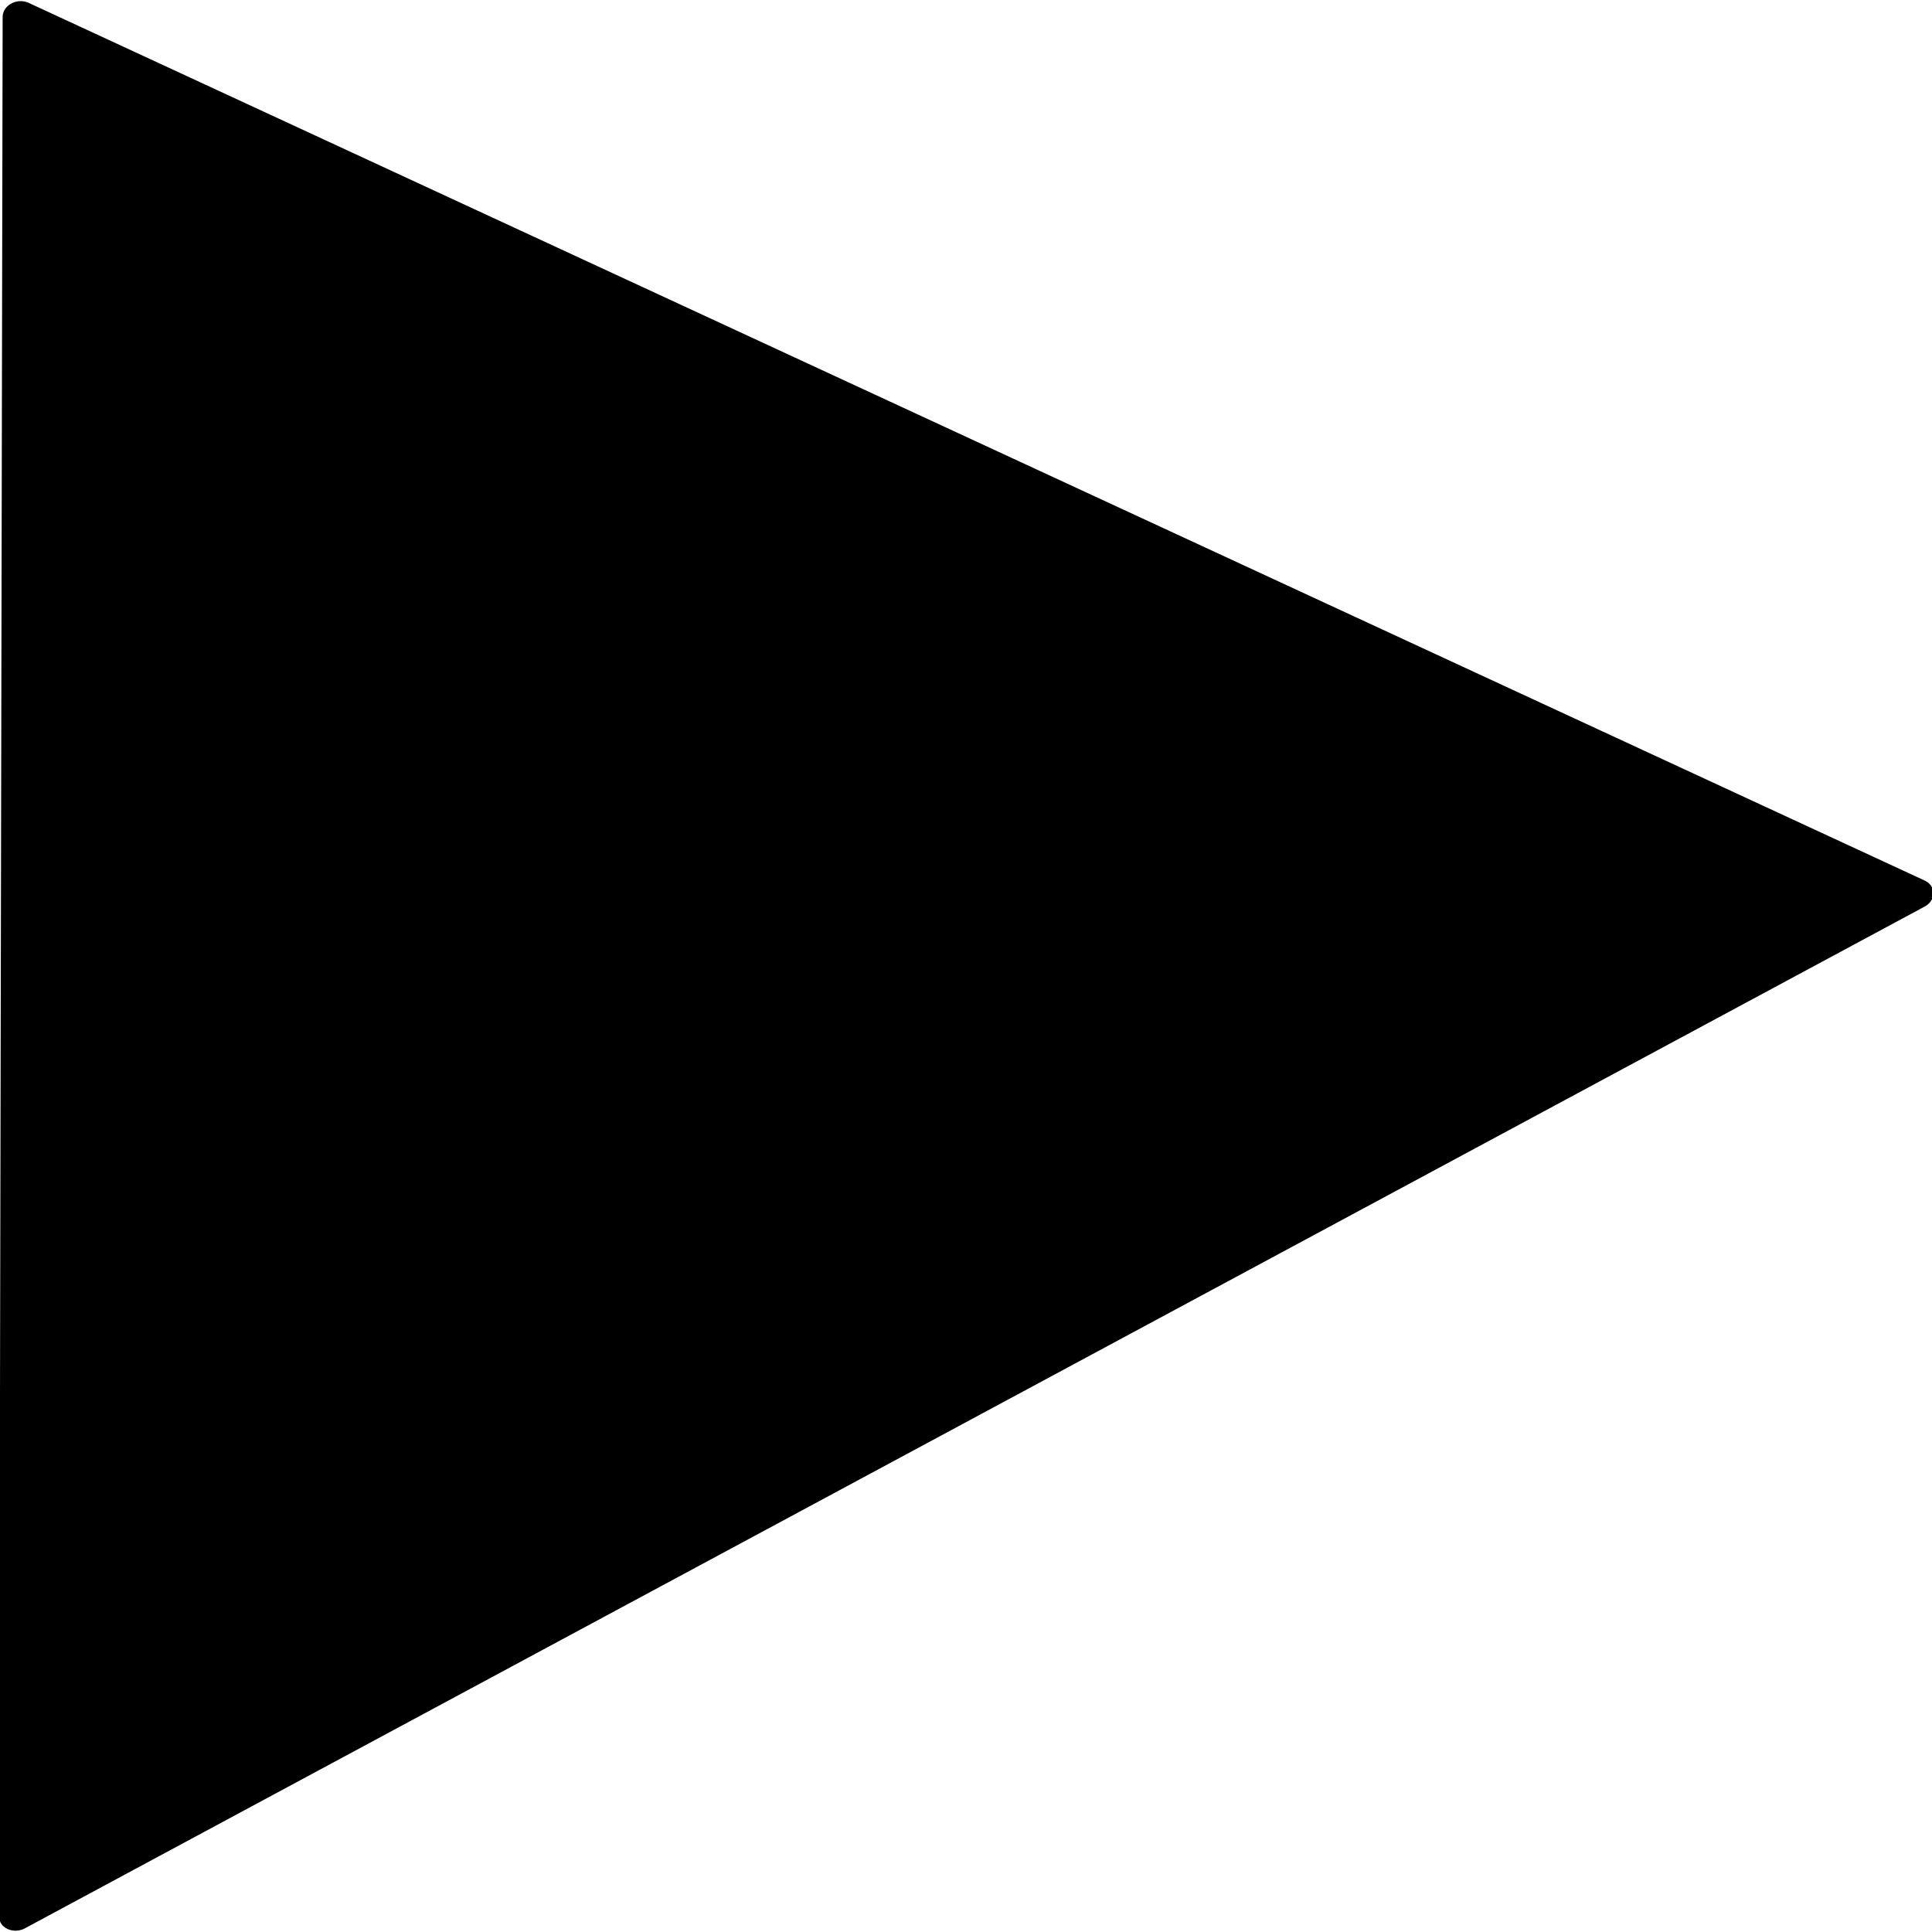
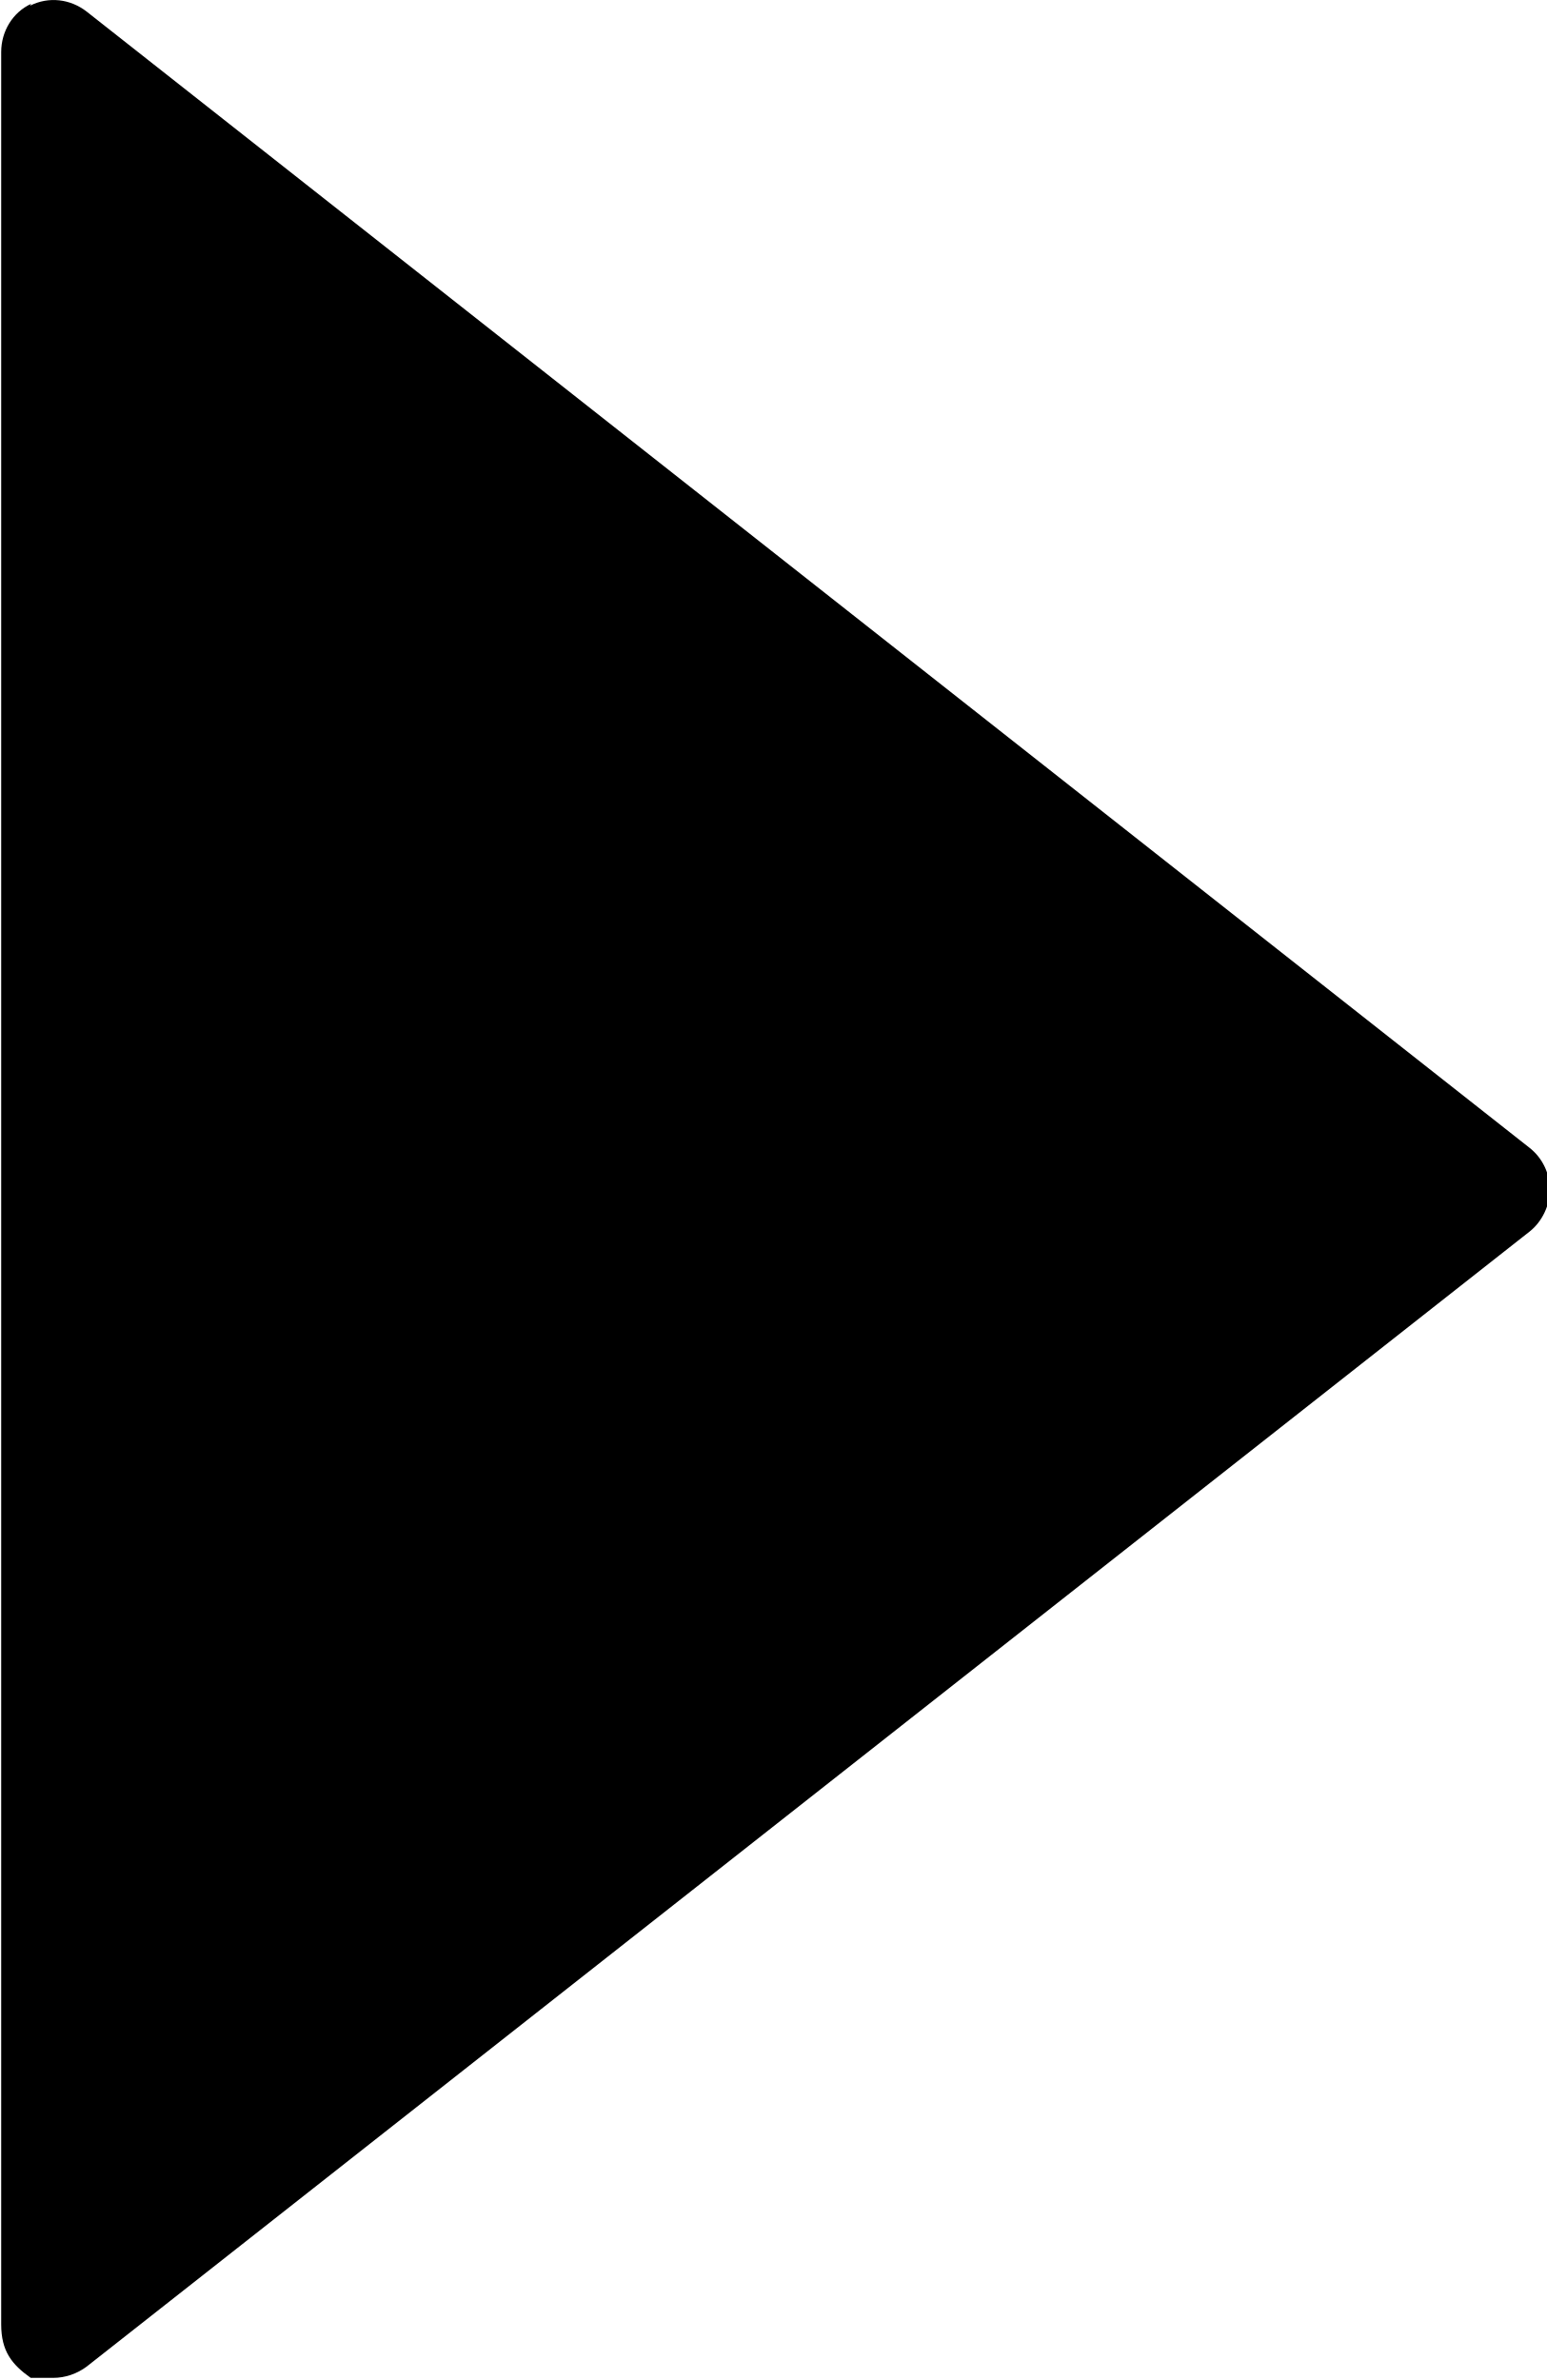
- <svg xmlns="http://www.w3.org/2000/svg" viewBox="0 0 30 30">
-   <path d="M303.87 235.71L-109.6 385.8l76.758-433.12z" transform="matrix(-.04988 .05322 .05914 .0409 1.47 3.934)" stroke-linejoin="round" stroke="#000" stroke-linecap="round" stroke-width="6.942" />
+ <svg xmlns="http://www.w3.org/2000/svg" viewBox="0 0 13 20">
+   <path d="M.252.048c.157-.08.34-.057.477.05l12.125 9.548c.106.083.17.214.17.35 0 .133-.065.27-.17.353L.73 19.886c-.082.062-.183.096-.282.096h-.19C.1 19.87.01 19.758.01 19.533V.437C.01.263.107.103.262.032z" />
</svg>
